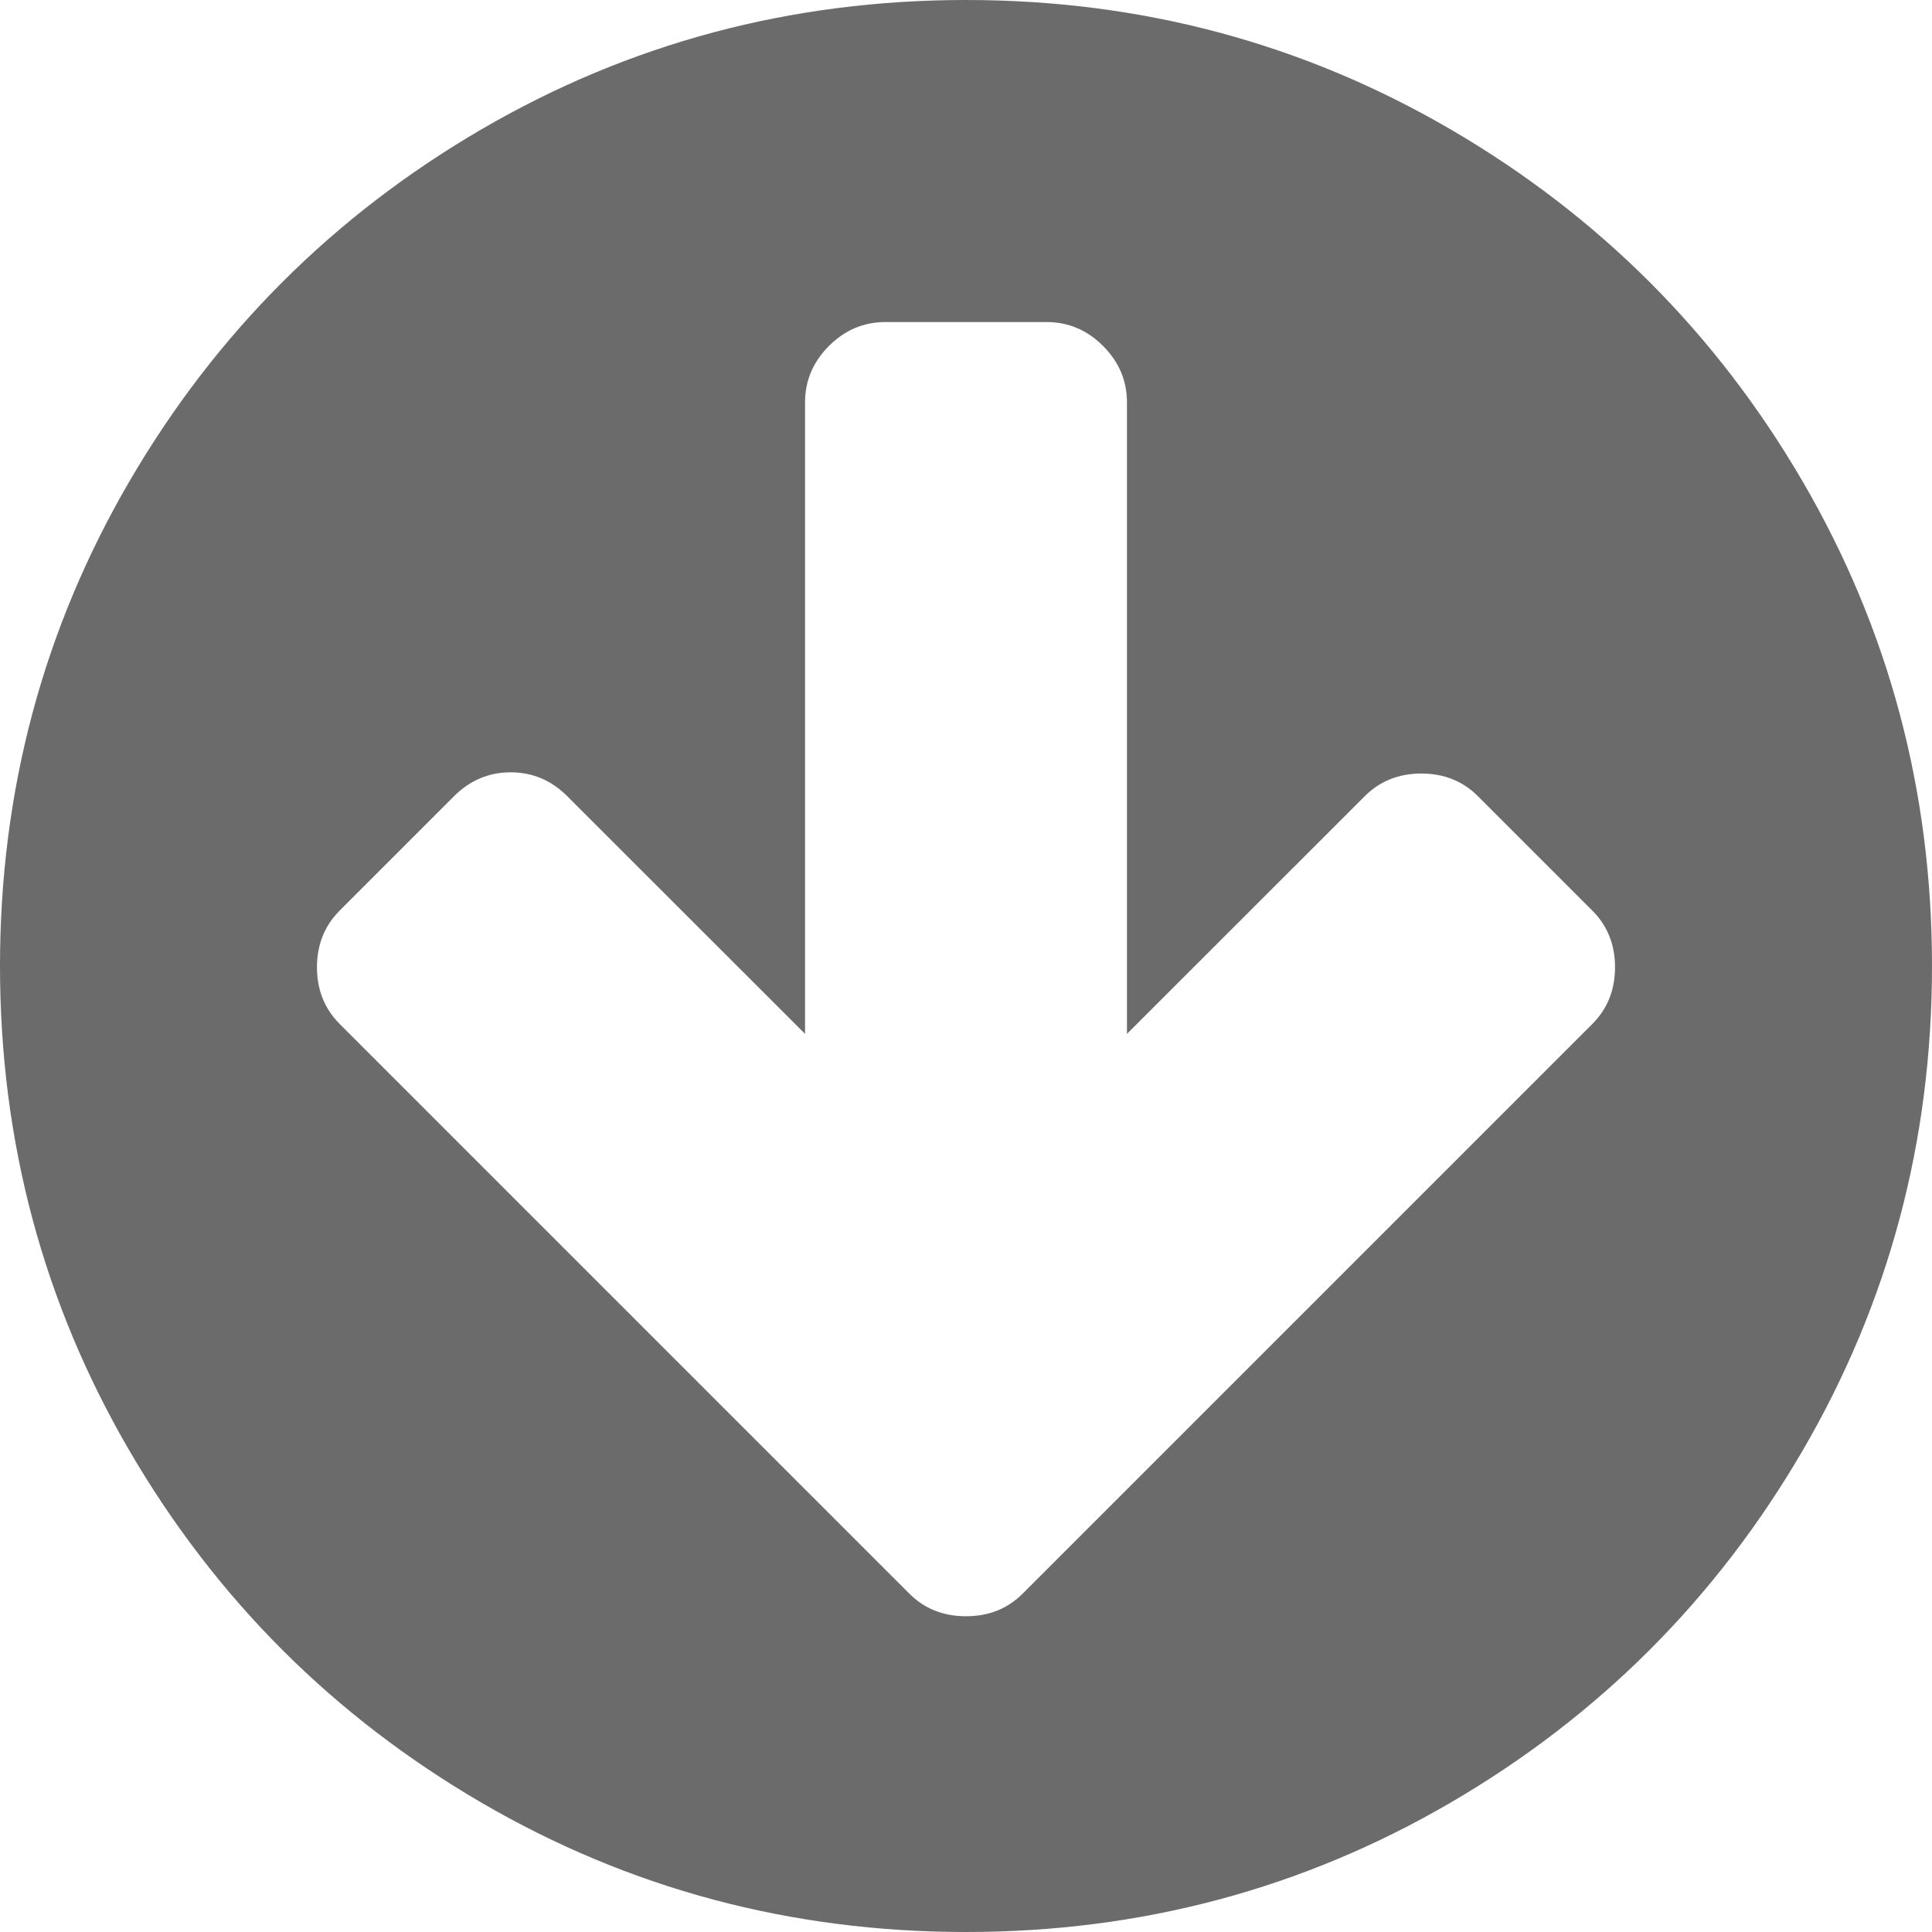
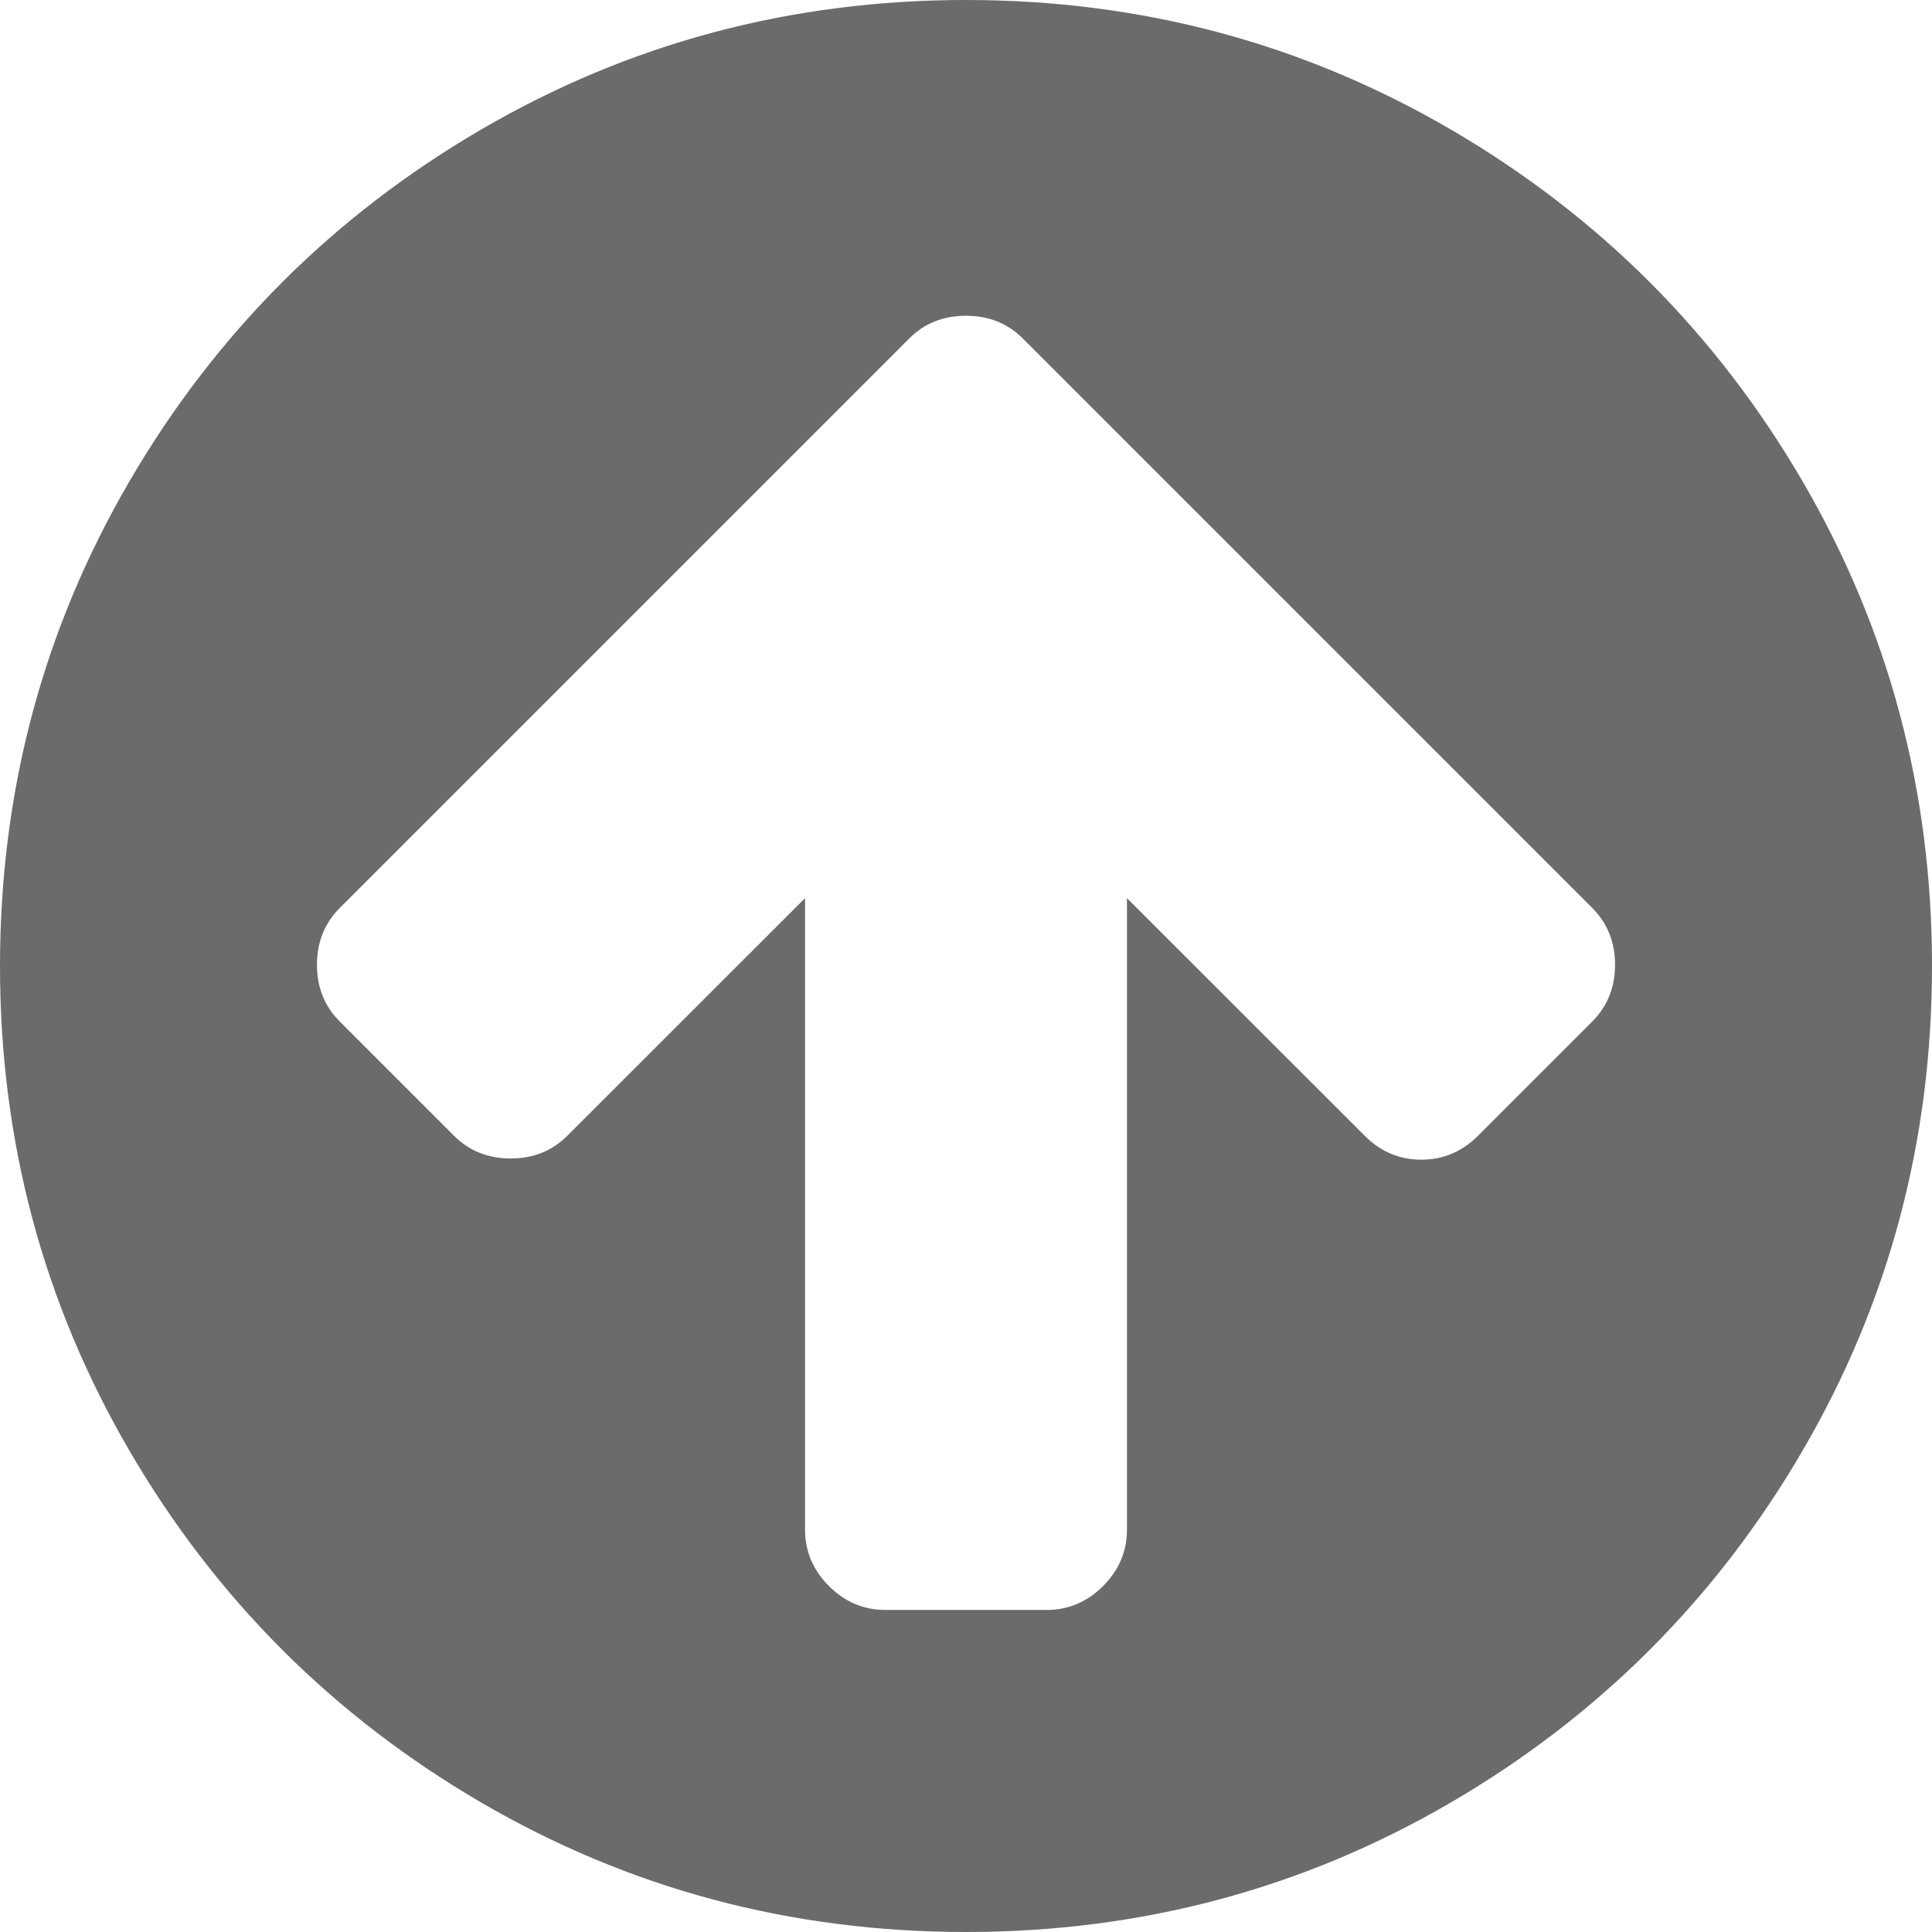
<svg xmlns="http://www.w3.org/2000/svg" version="1.1" width="16px" height="16px">
-   <g transform="matrix(1 0 0 1 -783 -13 )">
-     <path d="M 13.188 8.479  C 13.312 8.354  13.375 8.198  13.375 8.01  C 13.375 7.823  13.312 7.667  13.188 7.542  L 12.24 6.594  C 12.115 6.469  11.958 6.406  11.771 6.406  C 11.583 6.406  11.427 6.469  11.302 6.594  L 9.333 8.562  L 9.333 3.333  C 9.333 3.153  9.267 2.997  9.135 2.865  C 9.003 2.733  8.847 2.667  8.667 2.667  L 7.333 2.667  C 7.153 2.667  6.997 2.733  6.865 2.865  C 6.733 2.997  6.667 3.153  6.667 3.333  L 6.667 8.562  L 4.698 6.594  C 4.566 6.462  4.41 6.396  4.229 6.396  C 4.049 6.396  3.892 6.462  3.76 6.594  L 2.812 7.542  C 2.688 7.667  2.625 7.823  2.625 8.01  C 2.625 8.198  2.688 8.354  2.812 8.479  L 6.583 12.25  L 7.531 13.198  C 7.656 13.323  7.812 13.385  8 13.385  C 8.188 13.385  8.344 13.323  8.469 13.198  L 9.417 12.25  L 13.188 8.479  Z M 14.927 3.984  C 15.642 5.21  16 6.549  16 8  C 16 9.451  15.642 10.79  14.927 12.016  C 14.212 13.241  13.241 14.212  12.016 14.927  C 10.79 15.642  9.451 16  8 16  C 6.549 16  5.21 15.642  3.984 14.927  C 2.759 14.212  1.788 13.241  1.073 12.016  C 0.358 10.79  0 9.451  0 8  C 0 6.549  0.358 5.21  1.073 3.984  C 1.788 2.759  2.759 1.788  3.984 1.073  C 5.21 0.358  6.549 0  8 0  C 9.451 0  10.79 0.358  12.016 1.073  C 13.241 1.788  14.212 2.759  14.927 3.984  Z " fill-rule="nonzero" fill="#6b6b6b" stroke="none" transform="matrix(1 0 0 1 783 13 )" />
+   <g transform="matrix(1 0 0 1 -813 -13 )">
+     <path d="M 13.188 8.458  C 13.312 8.333  13.375 8.177  13.375 7.99  C 13.375 7.802  13.312 7.646  13.188 7.521  L 9.417 3.75  L 8.469 2.802  C 8.344 2.677  8.188 2.615  8 2.615  C 7.812 2.615  7.656 2.677  7.531 2.802  L 6.583 3.75  L 2.812 7.521  C 2.688 7.646  2.625 7.802  2.625 7.99  C 2.625 8.177  2.688 8.333  2.812 8.458  L 3.76 9.406  C 3.885 9.531  4.042 9.594  4.229 9.594  C 4.417 9.594  4.573 9.531  4.698 9.406  L 6.667 7.438  L 6.667 12.667  C 6.667 12.847  6.733 13.003  6.865 13.135  C 6.997 13.267  7.153 13.333  7.333 13.333  L 8.667 13.333  C 8.847 13.333  9.003 13.267  9.135 13.135  C 9.267 13.003  9.333 12.847  9.333 12.667  L 9.333 7.438  L 11.302 9.406  C 11.434 9.538  11.59 9.604  11.771 9.604  C 11.951 9.604  12.108 9.538  12.24 9.406  L 13.188 8.458  Z M 14.927 3.984  C 15.642 5.21  16 6.549  16 8  C 16 9.451  15.642 10.79  14.927 12.016  C 14.212 13.241  13.241 14.212  12.016 14.927  C 10.79 15.642  9.451 16  8 16  C 6.549 16  5.21 15.642  3.984 14.927  C 2.759 14.212  1.788 13.241  1.073 12.016  C 0.358 10.79  0 9.451  0 8  C 0 6.549  0.358 5.21  1.073 3.984  C 1.788 2.759  2.759 1.788  3.984 1.073  C 5.21 0.358  6.549 0  8 0  C 9.451 0  10.79 0.358  12.016 1.073  C 13.241 1.788  14.212 2.759  14.927 3.984  Z " fill-rule="nonzero" fill="#6b6b6b" stroke="none" transform="matrix(1 0 0 1 813 13 )" />
  </g>
</svg>
